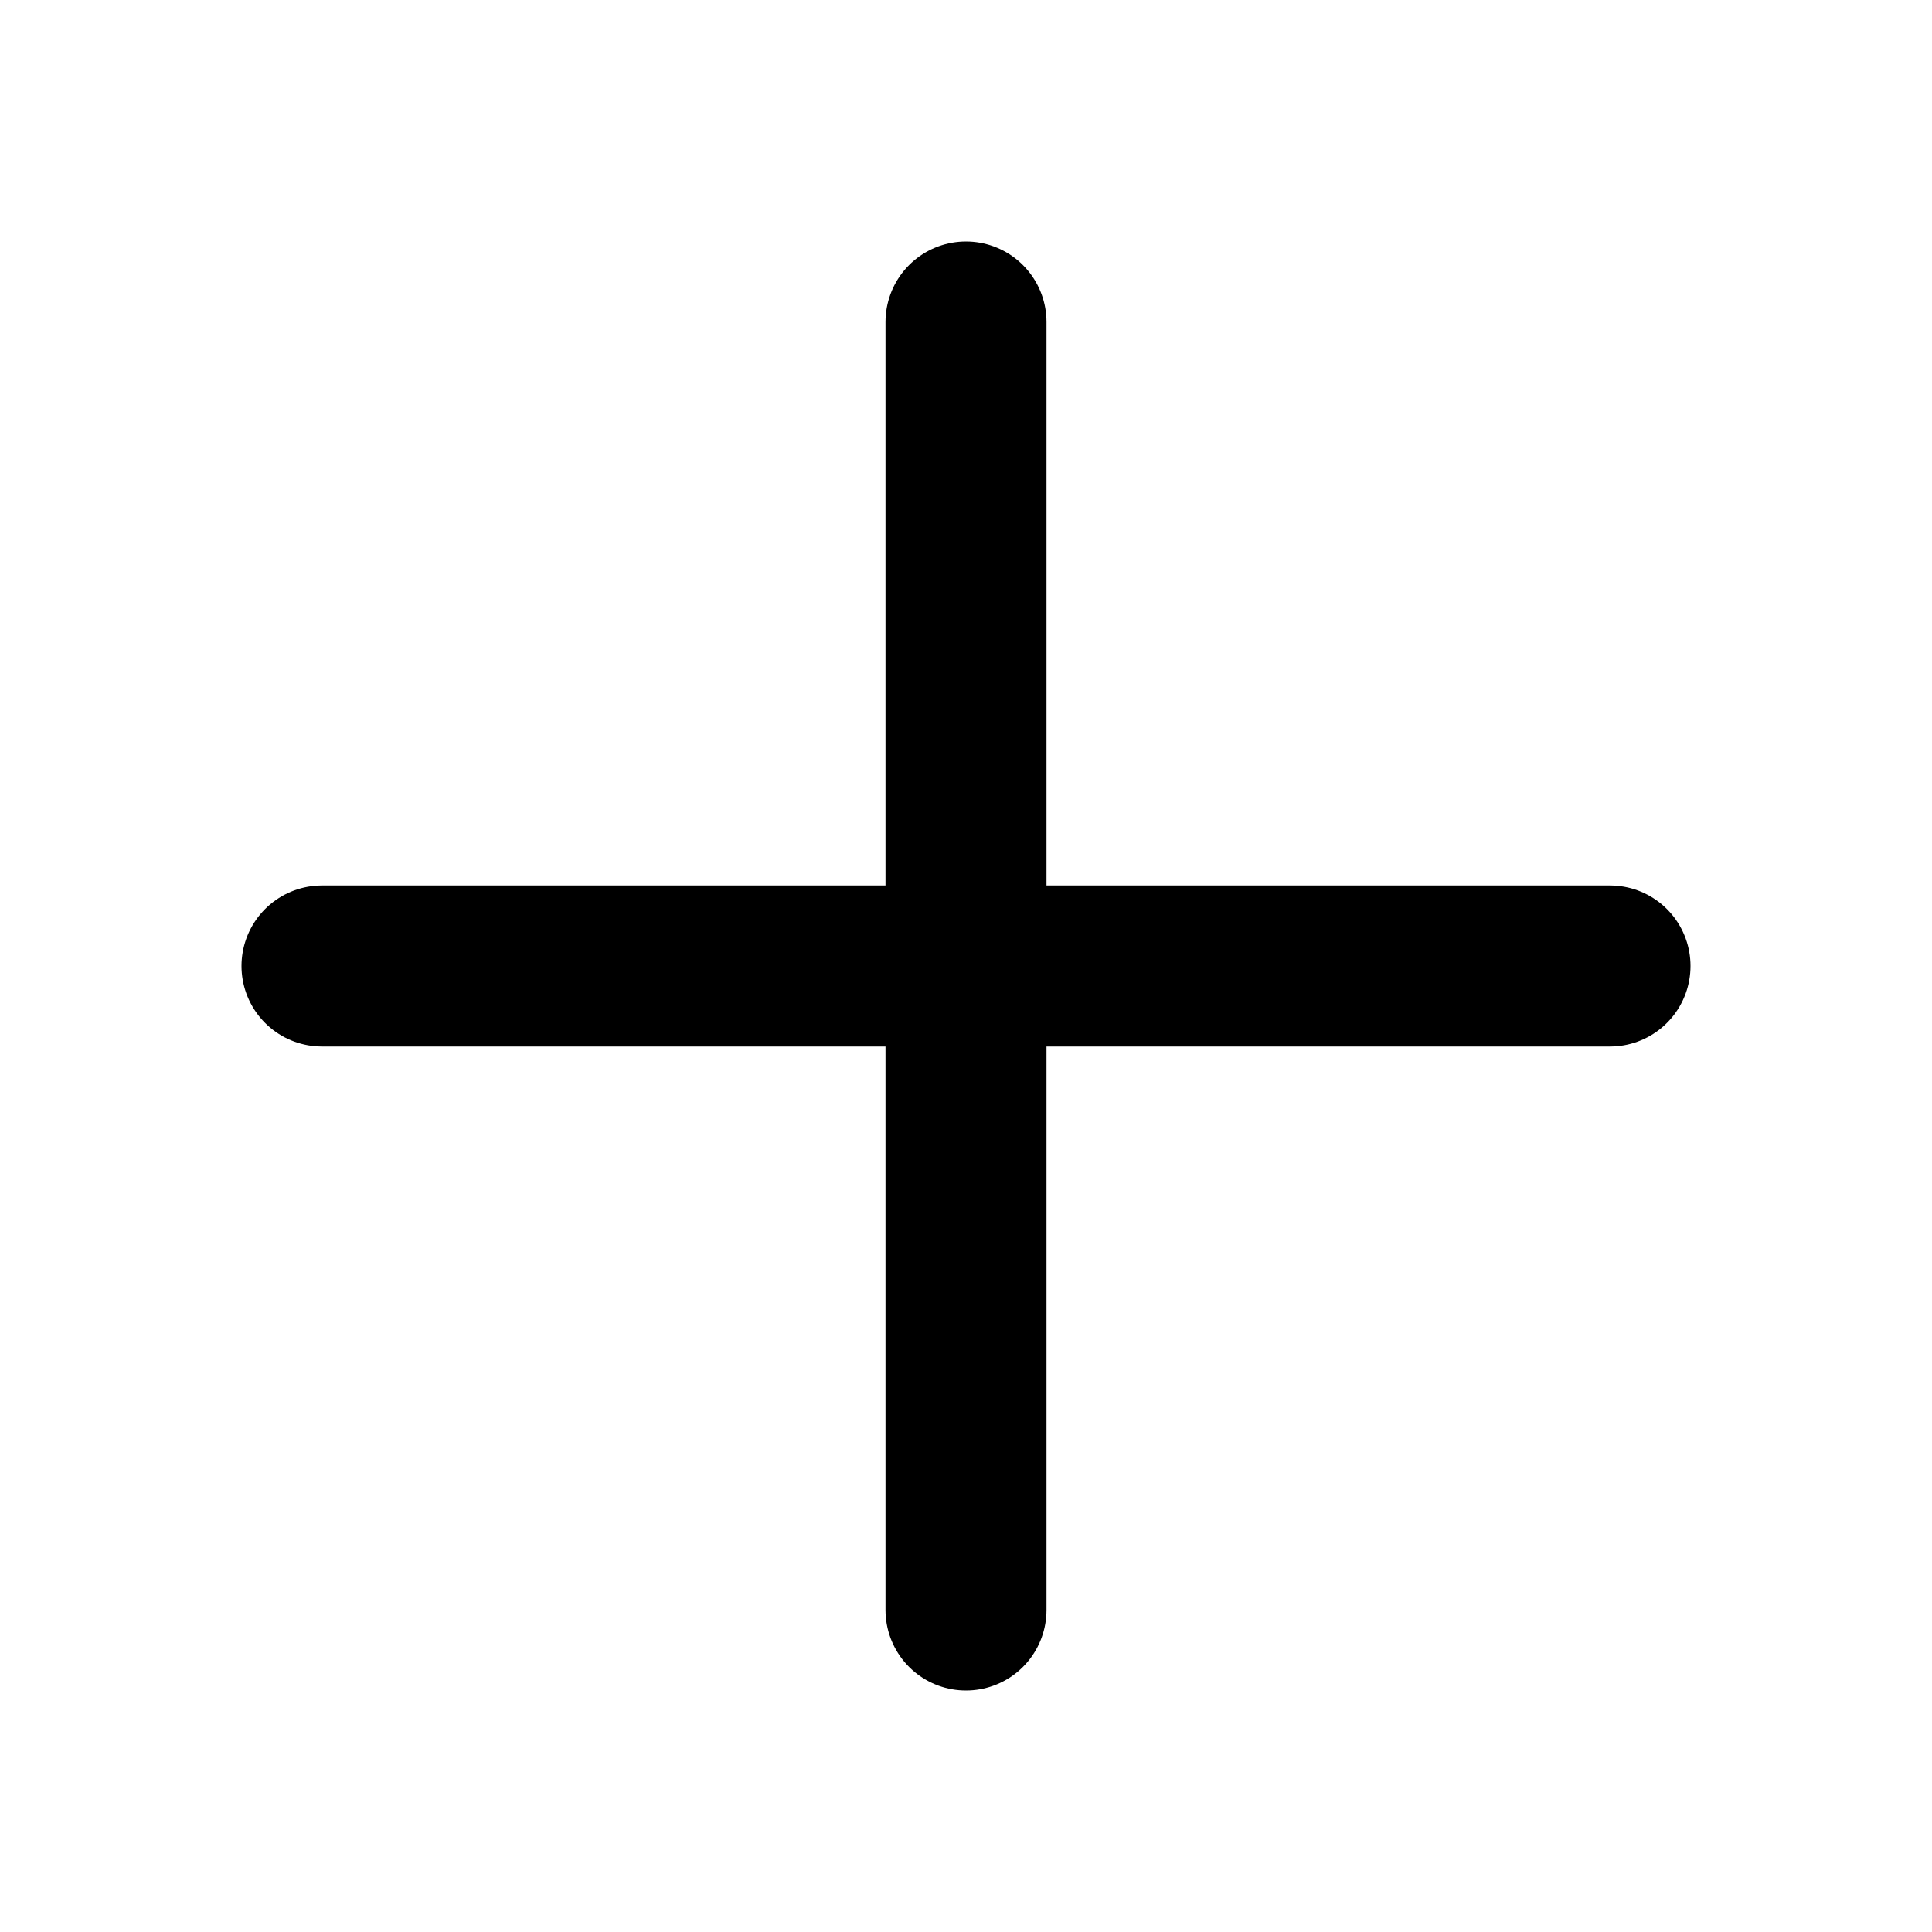
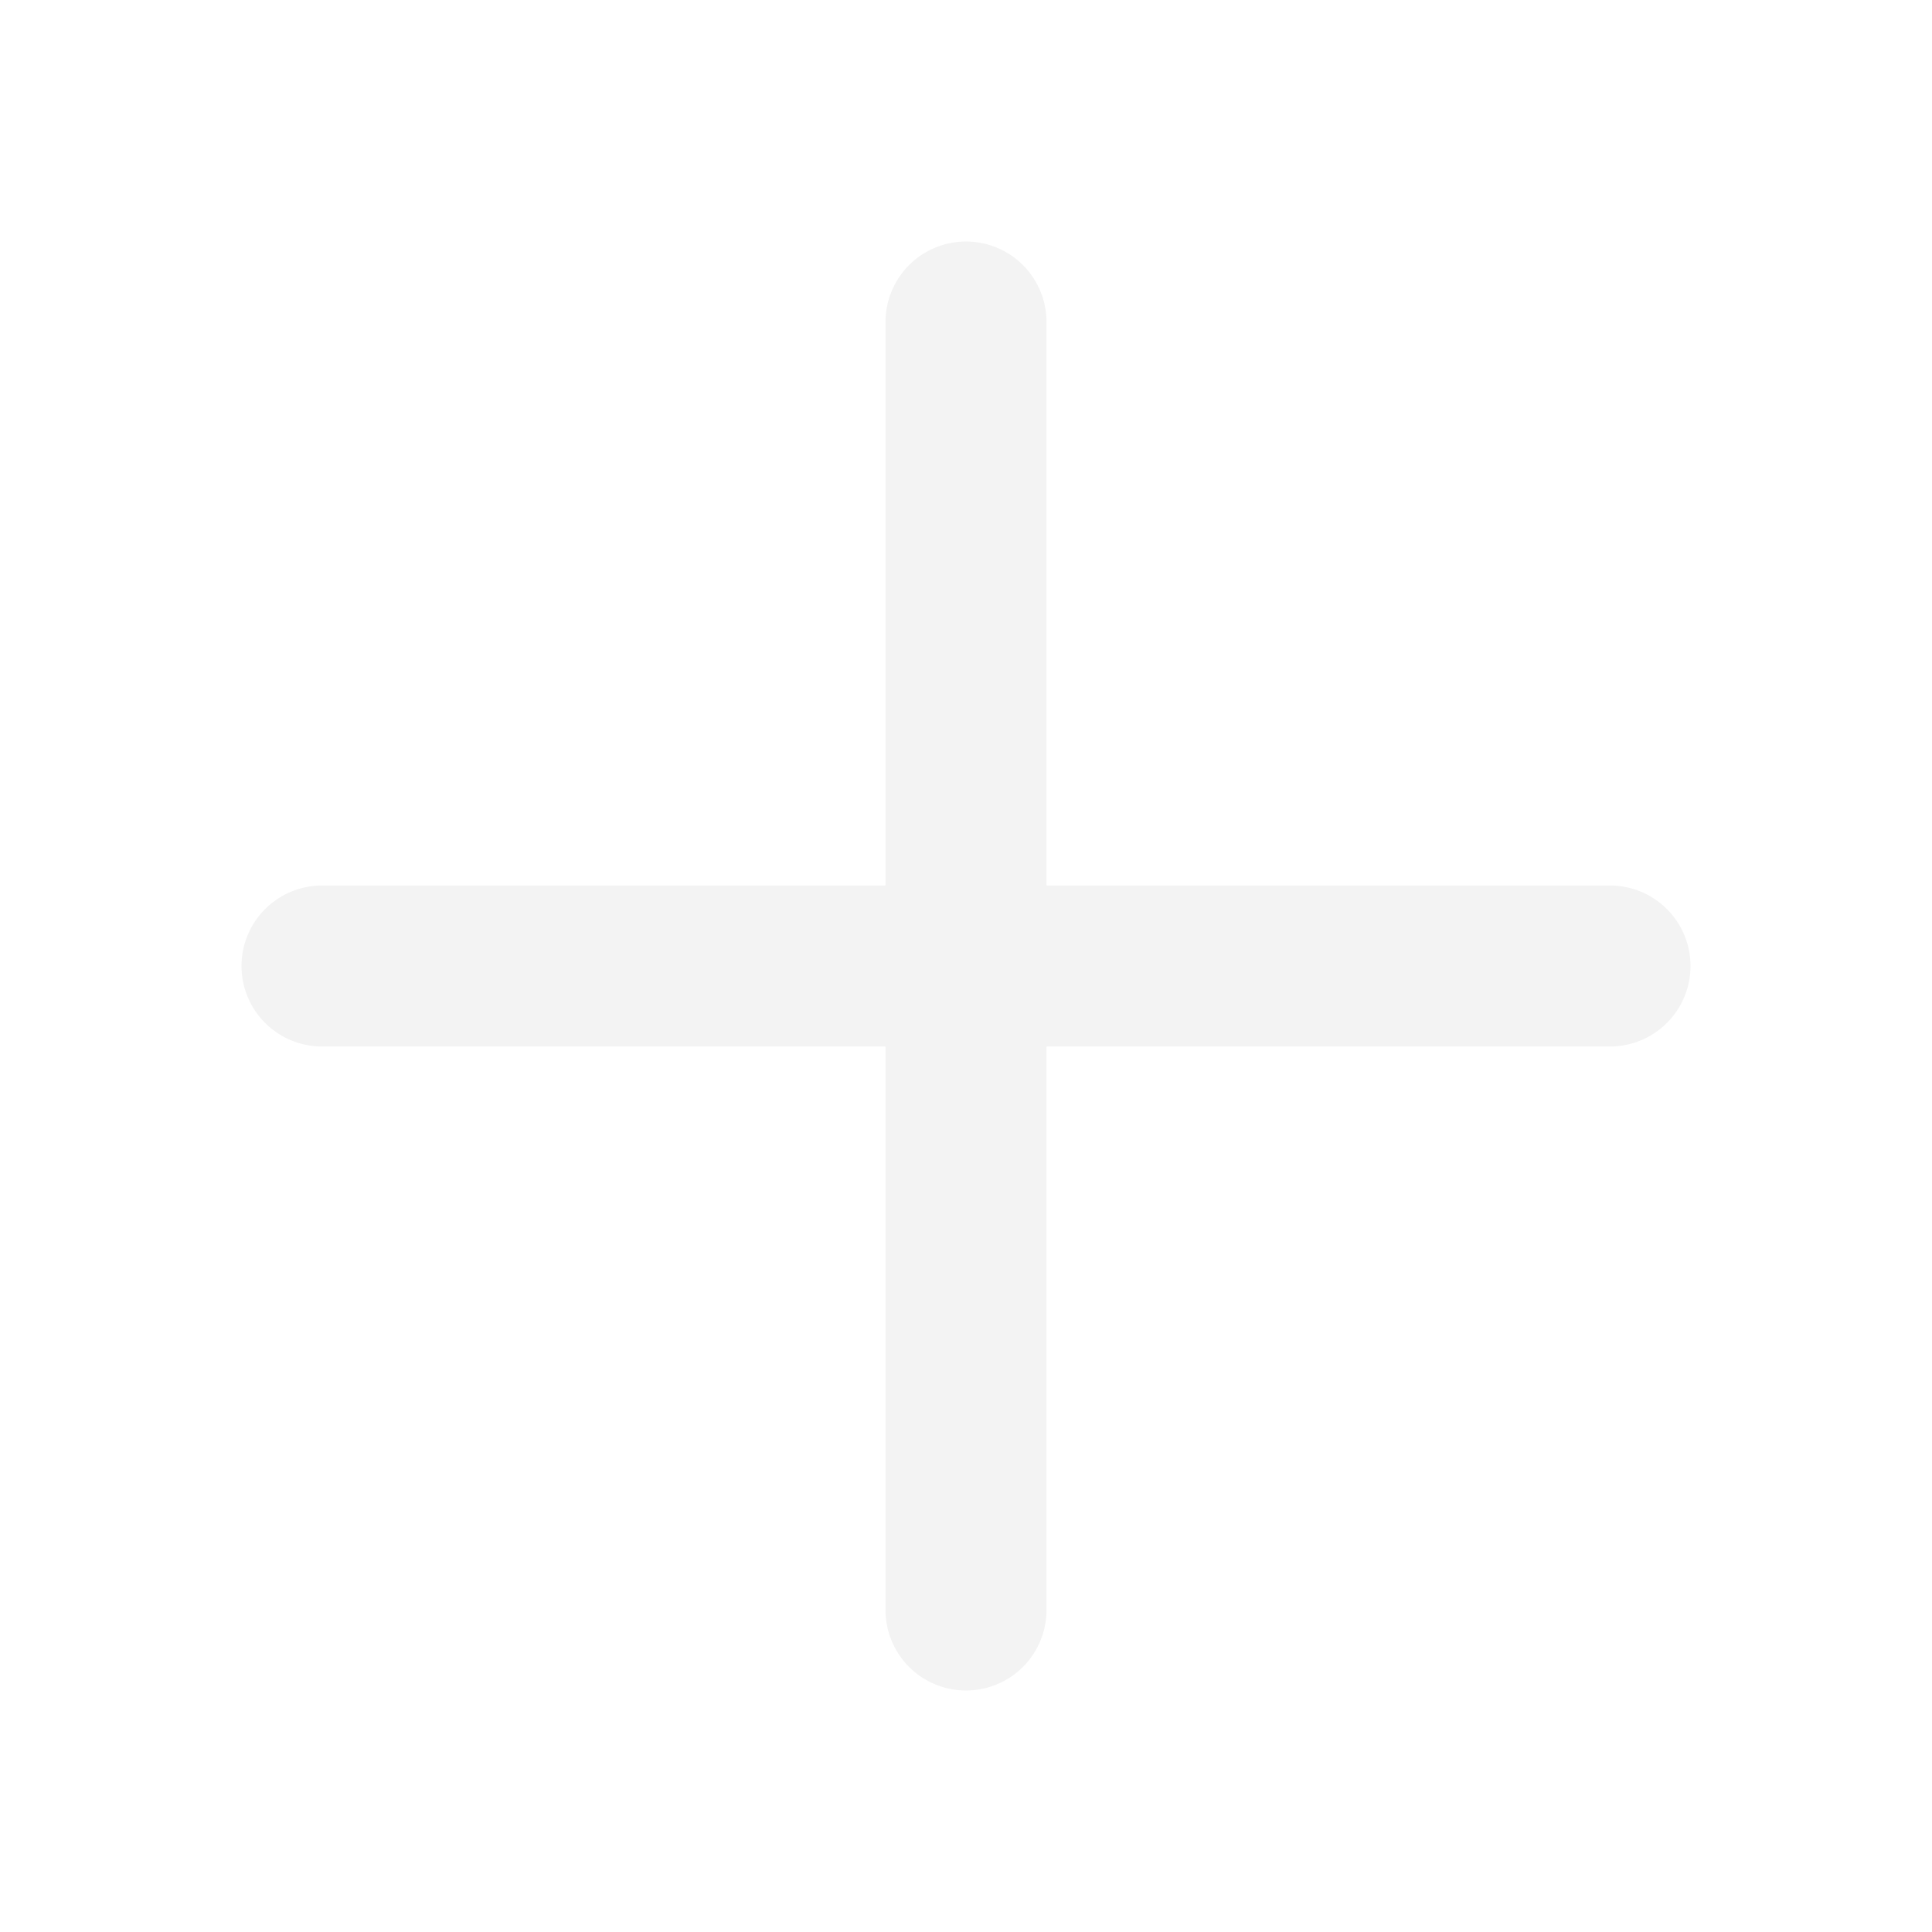
<svg xmlns="http://www.w3.org/2000/svg" width="800px" height="800px" viewBox="0 0 24 24" fill="none">
-   <path d="M4 12H20M12 4V20" stroke="#000000" stroke-width="2" stroke-linecap="round" stroke-linejoin="round" />
+   <path d="M4 12H20M12 4V20" stroke="#f3f3f3" stroke-width="2" stroke-linecap="round" stroke-linejoin="round" />
</svg>
